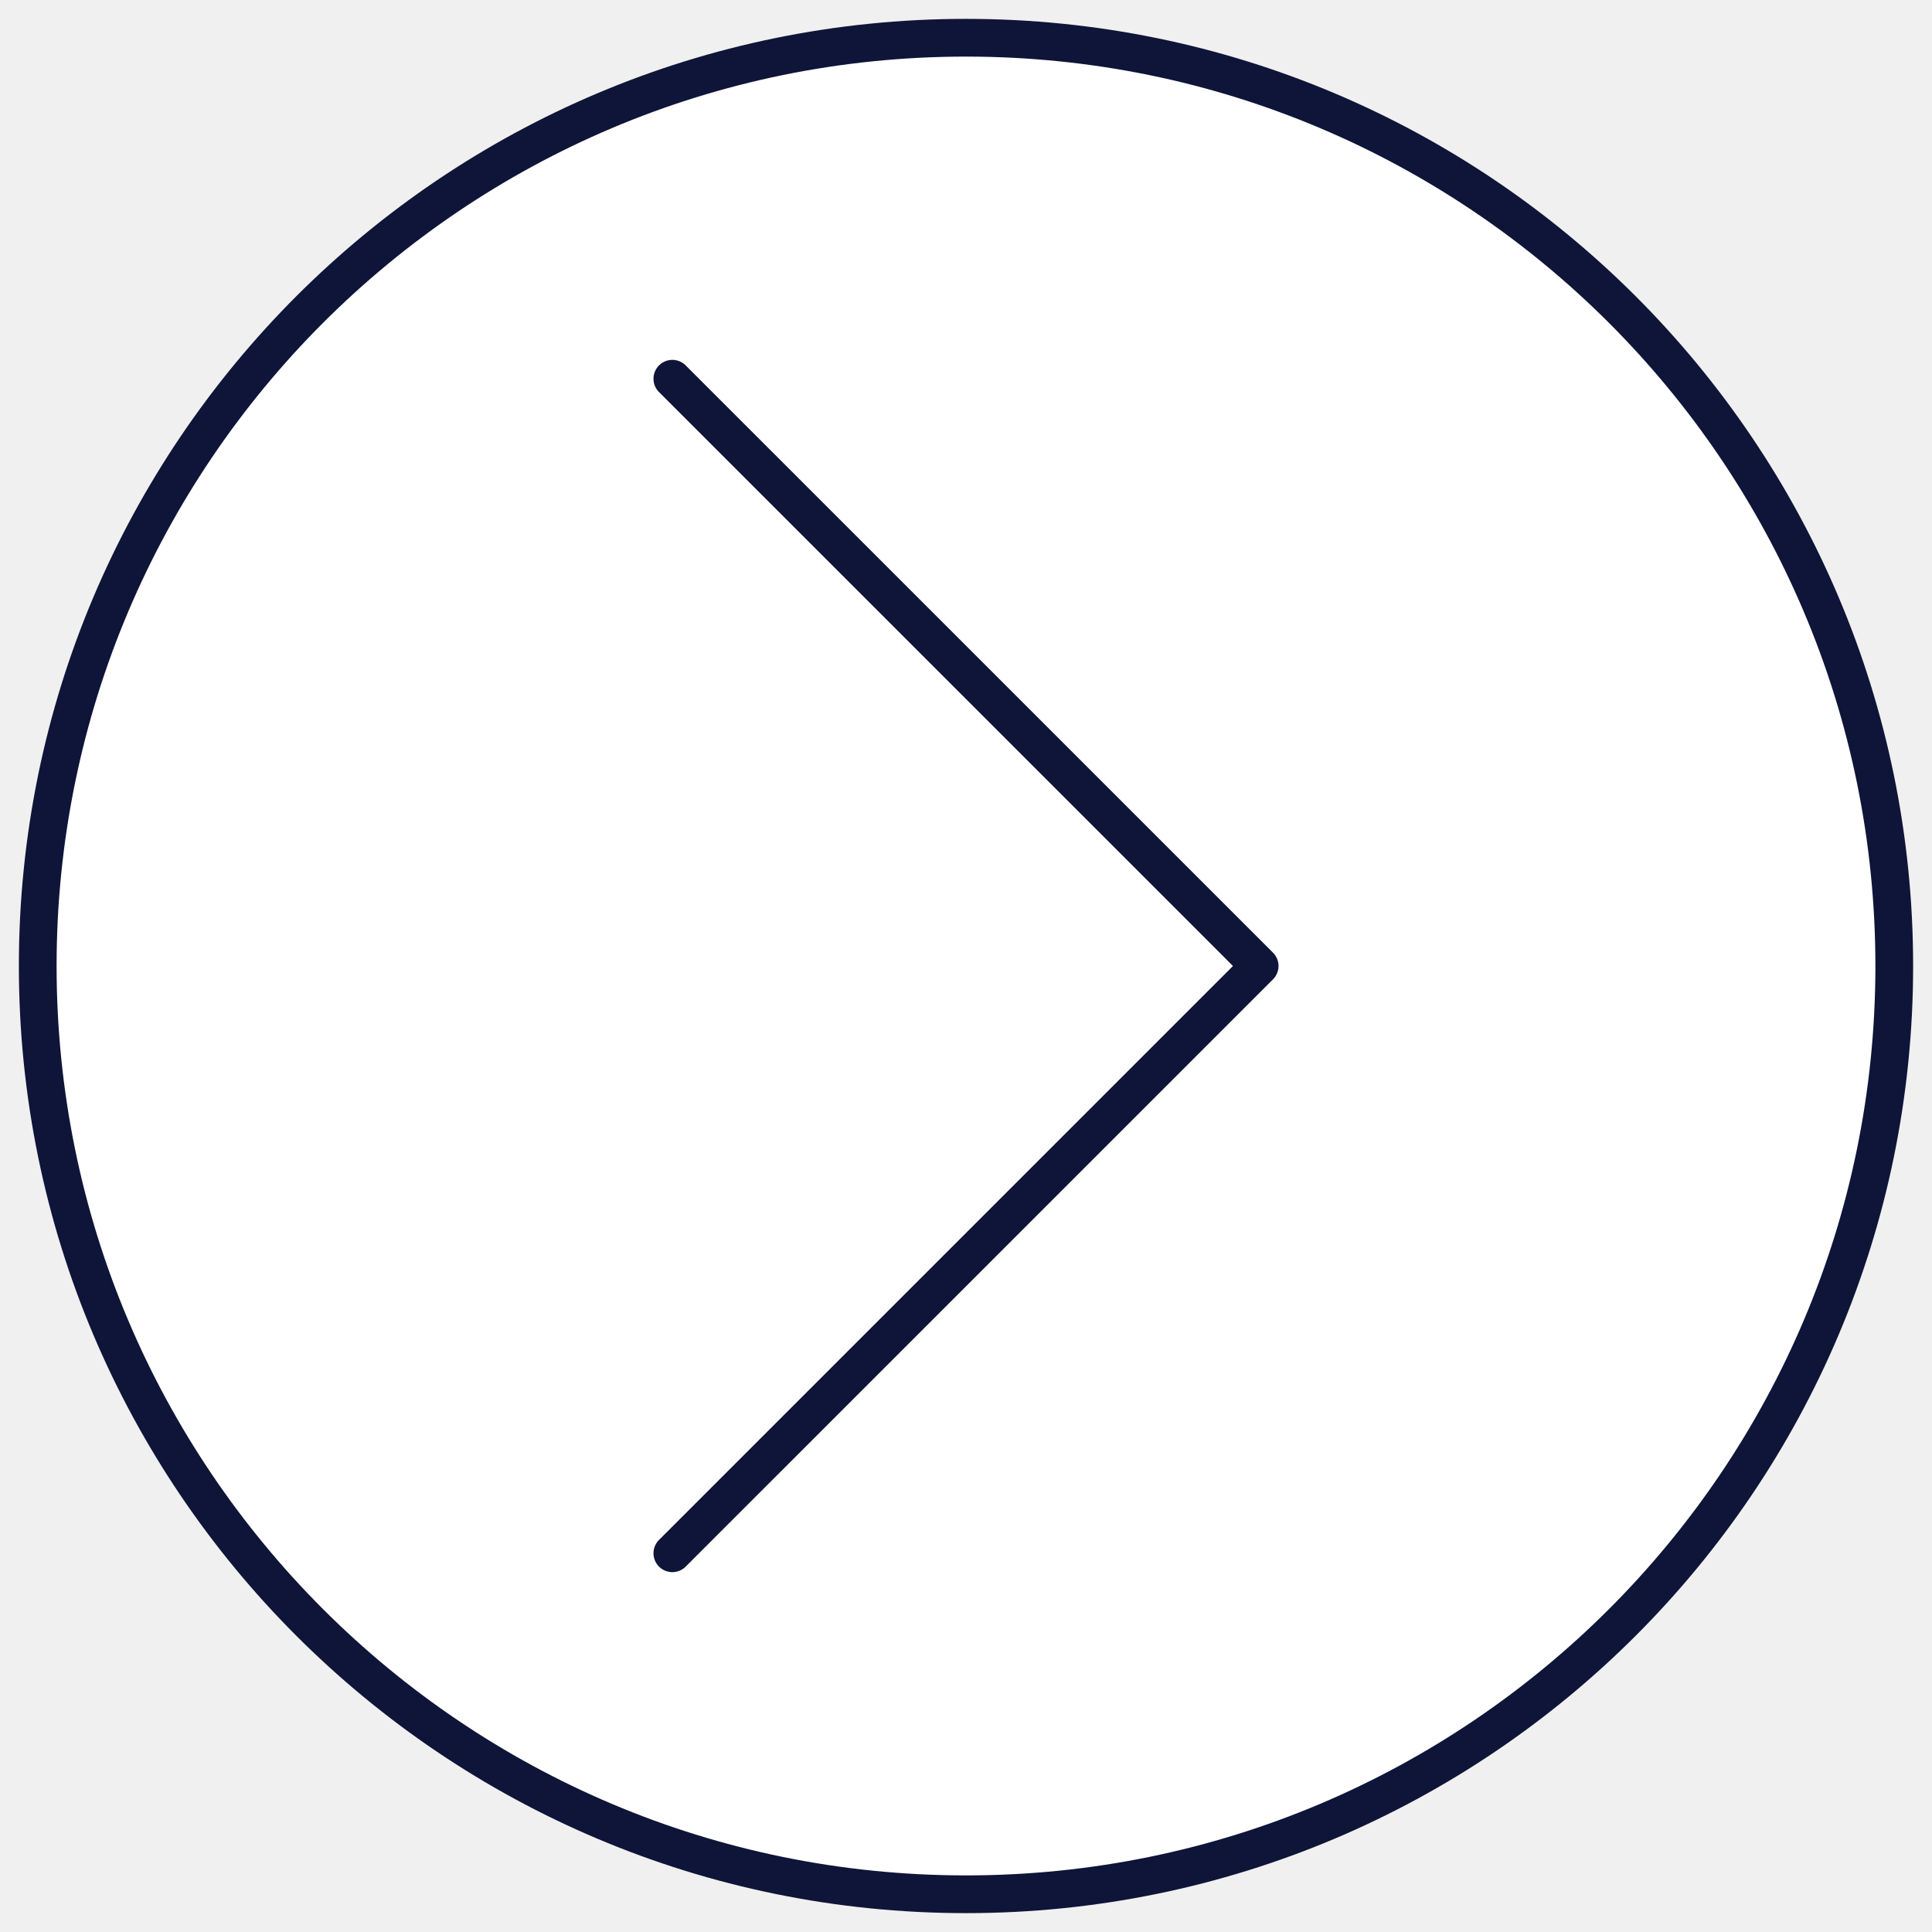
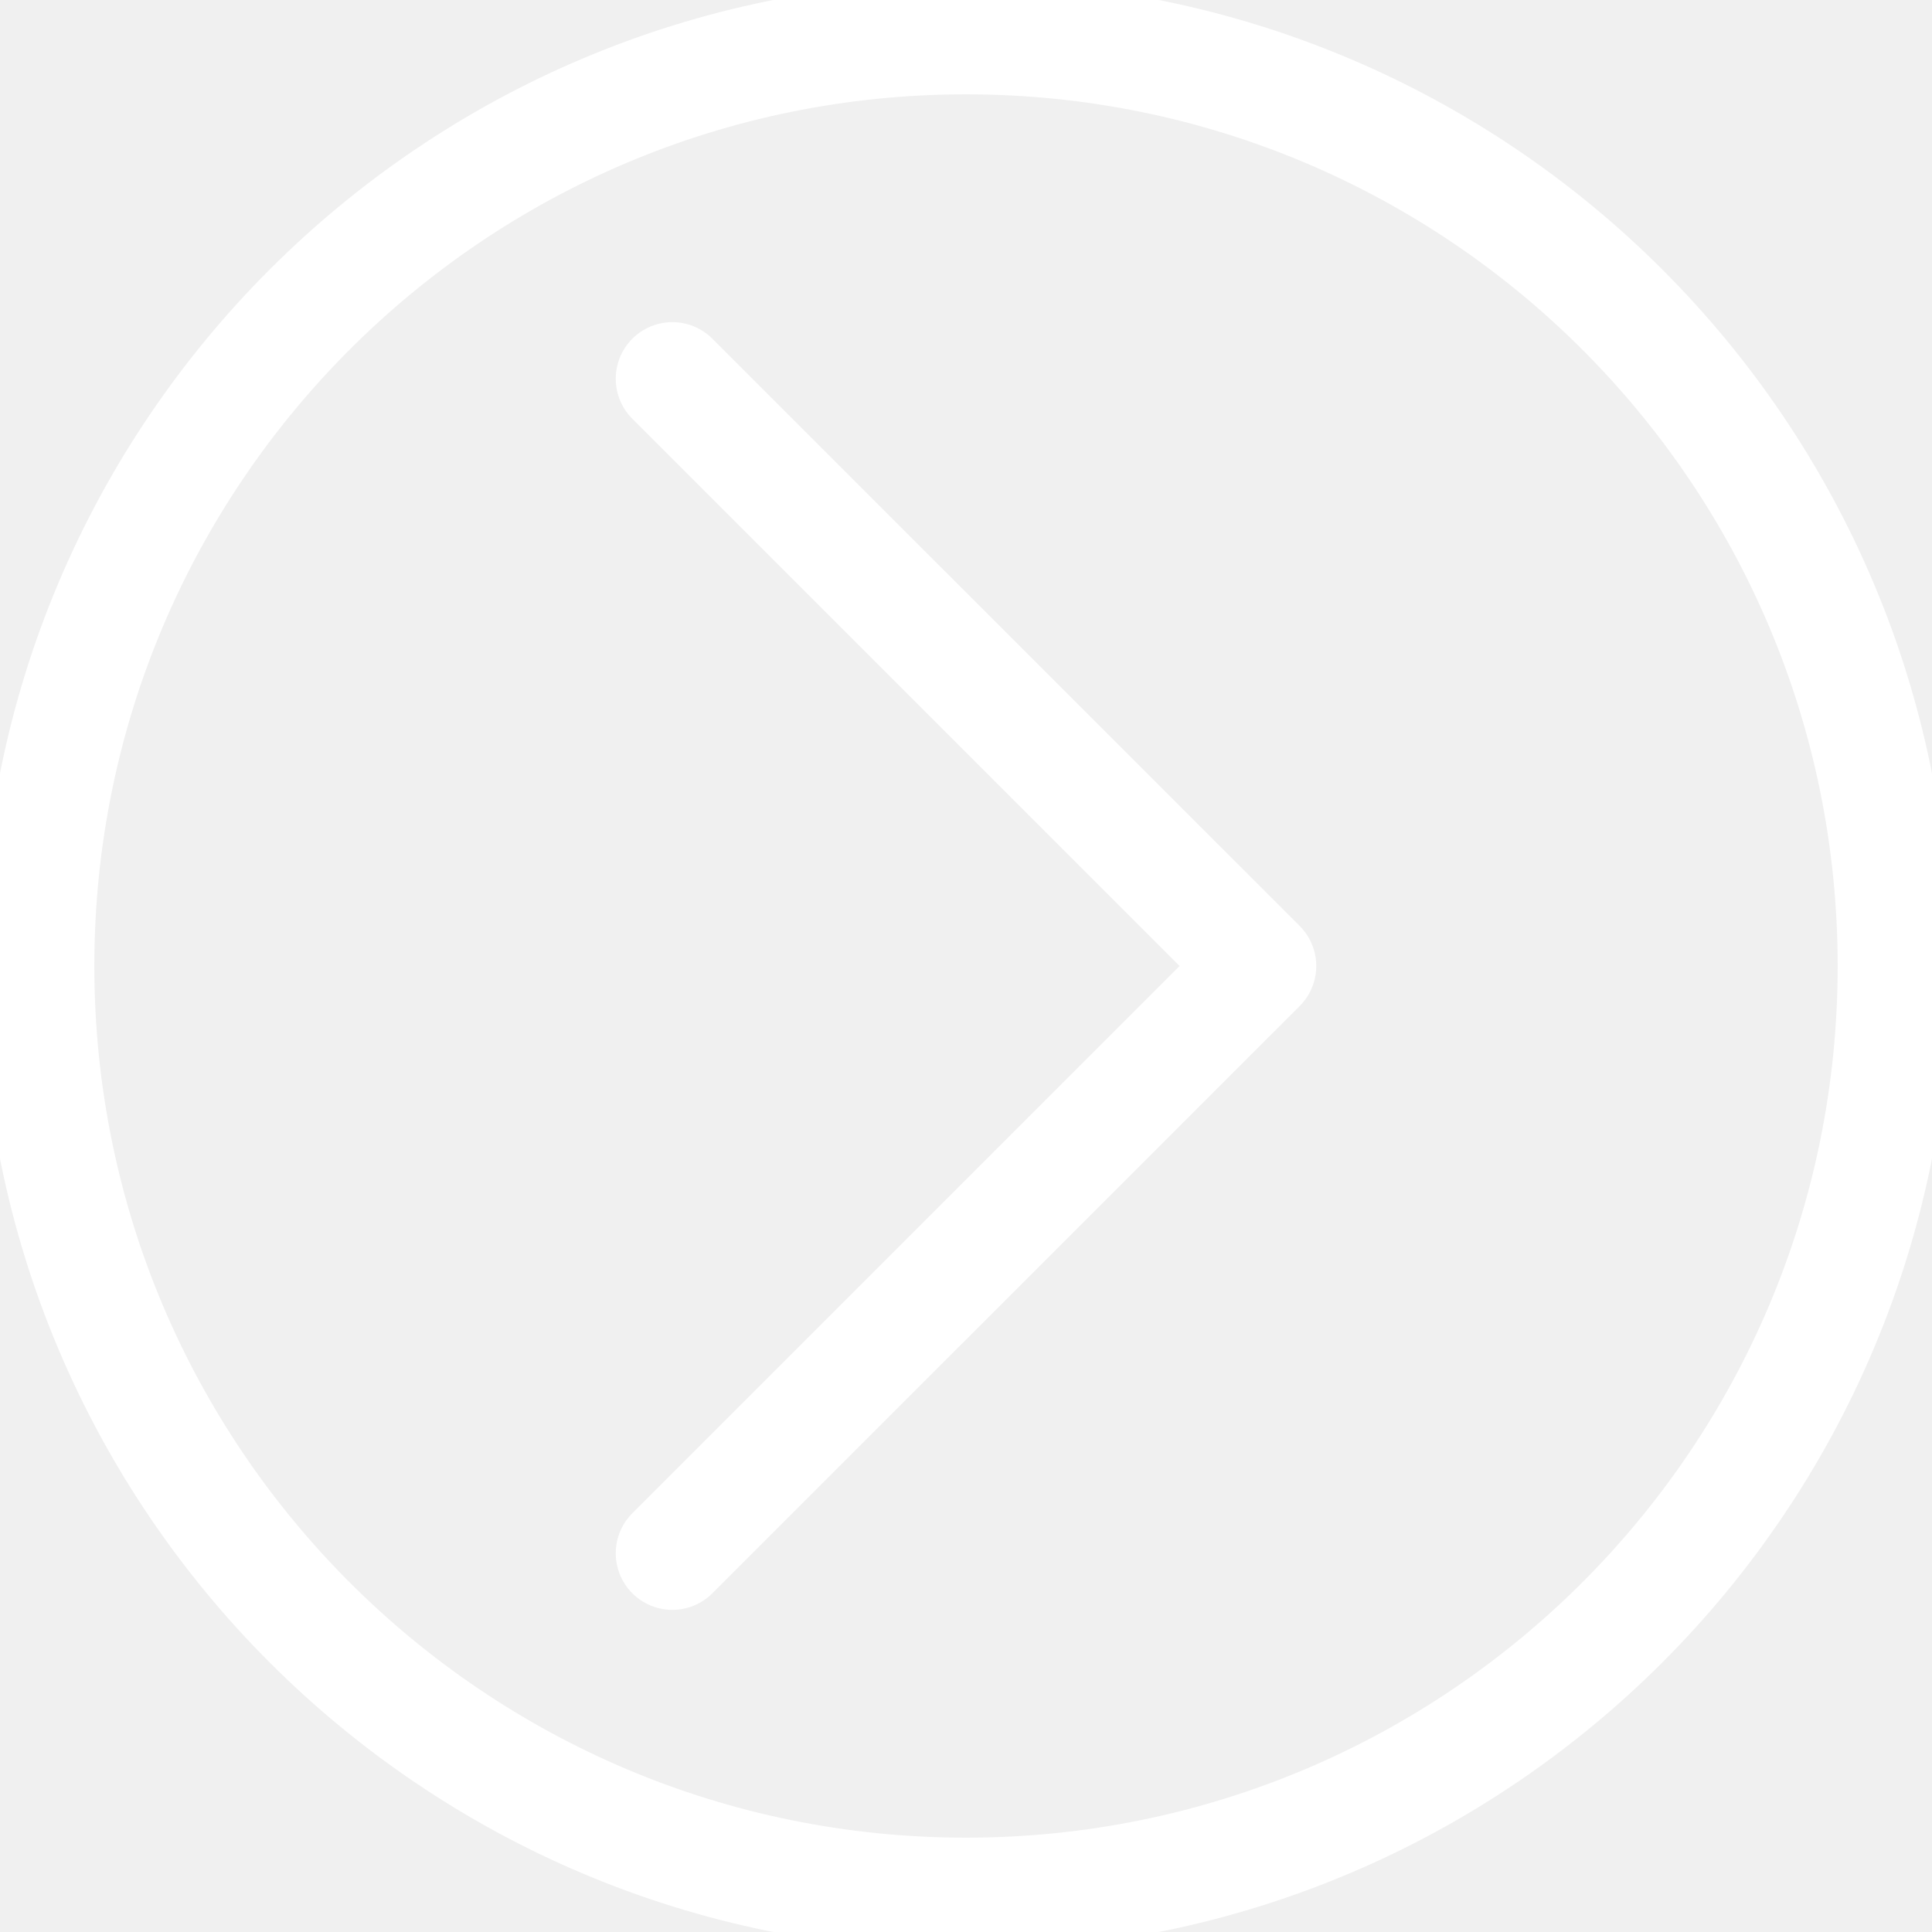
<svg xmlns="http://www.w3.org/2000/svg" width="800px" height="800px" viewBox="0 0 512 512">
  <defs>
-     <style>.cls-1{fill:#fff;stroke:#0e1538;stroke-linecap:round;stroke-linejoin:round;stroke-width:10px;}</style>
+     <style>.cls-1{fill:none;stroke:#ffff;stroke-linecap:round;stroke-linejoin:round;stroke-width:30px;}</style>
  </defs>
  <g data-name="Layer 2" id="Layer_2">
    <g data-name="E415, next, Media, media player, multimedia" id="E415_next_Media_media_player_multimedia">
      <circle class="cls-1" cx="256" cy="256" r="246" />
      <polyline class="cls-1" points="178.18 411.63 333.82 256 178.18 100.37" />
    </g>
  </g>
</svg>
